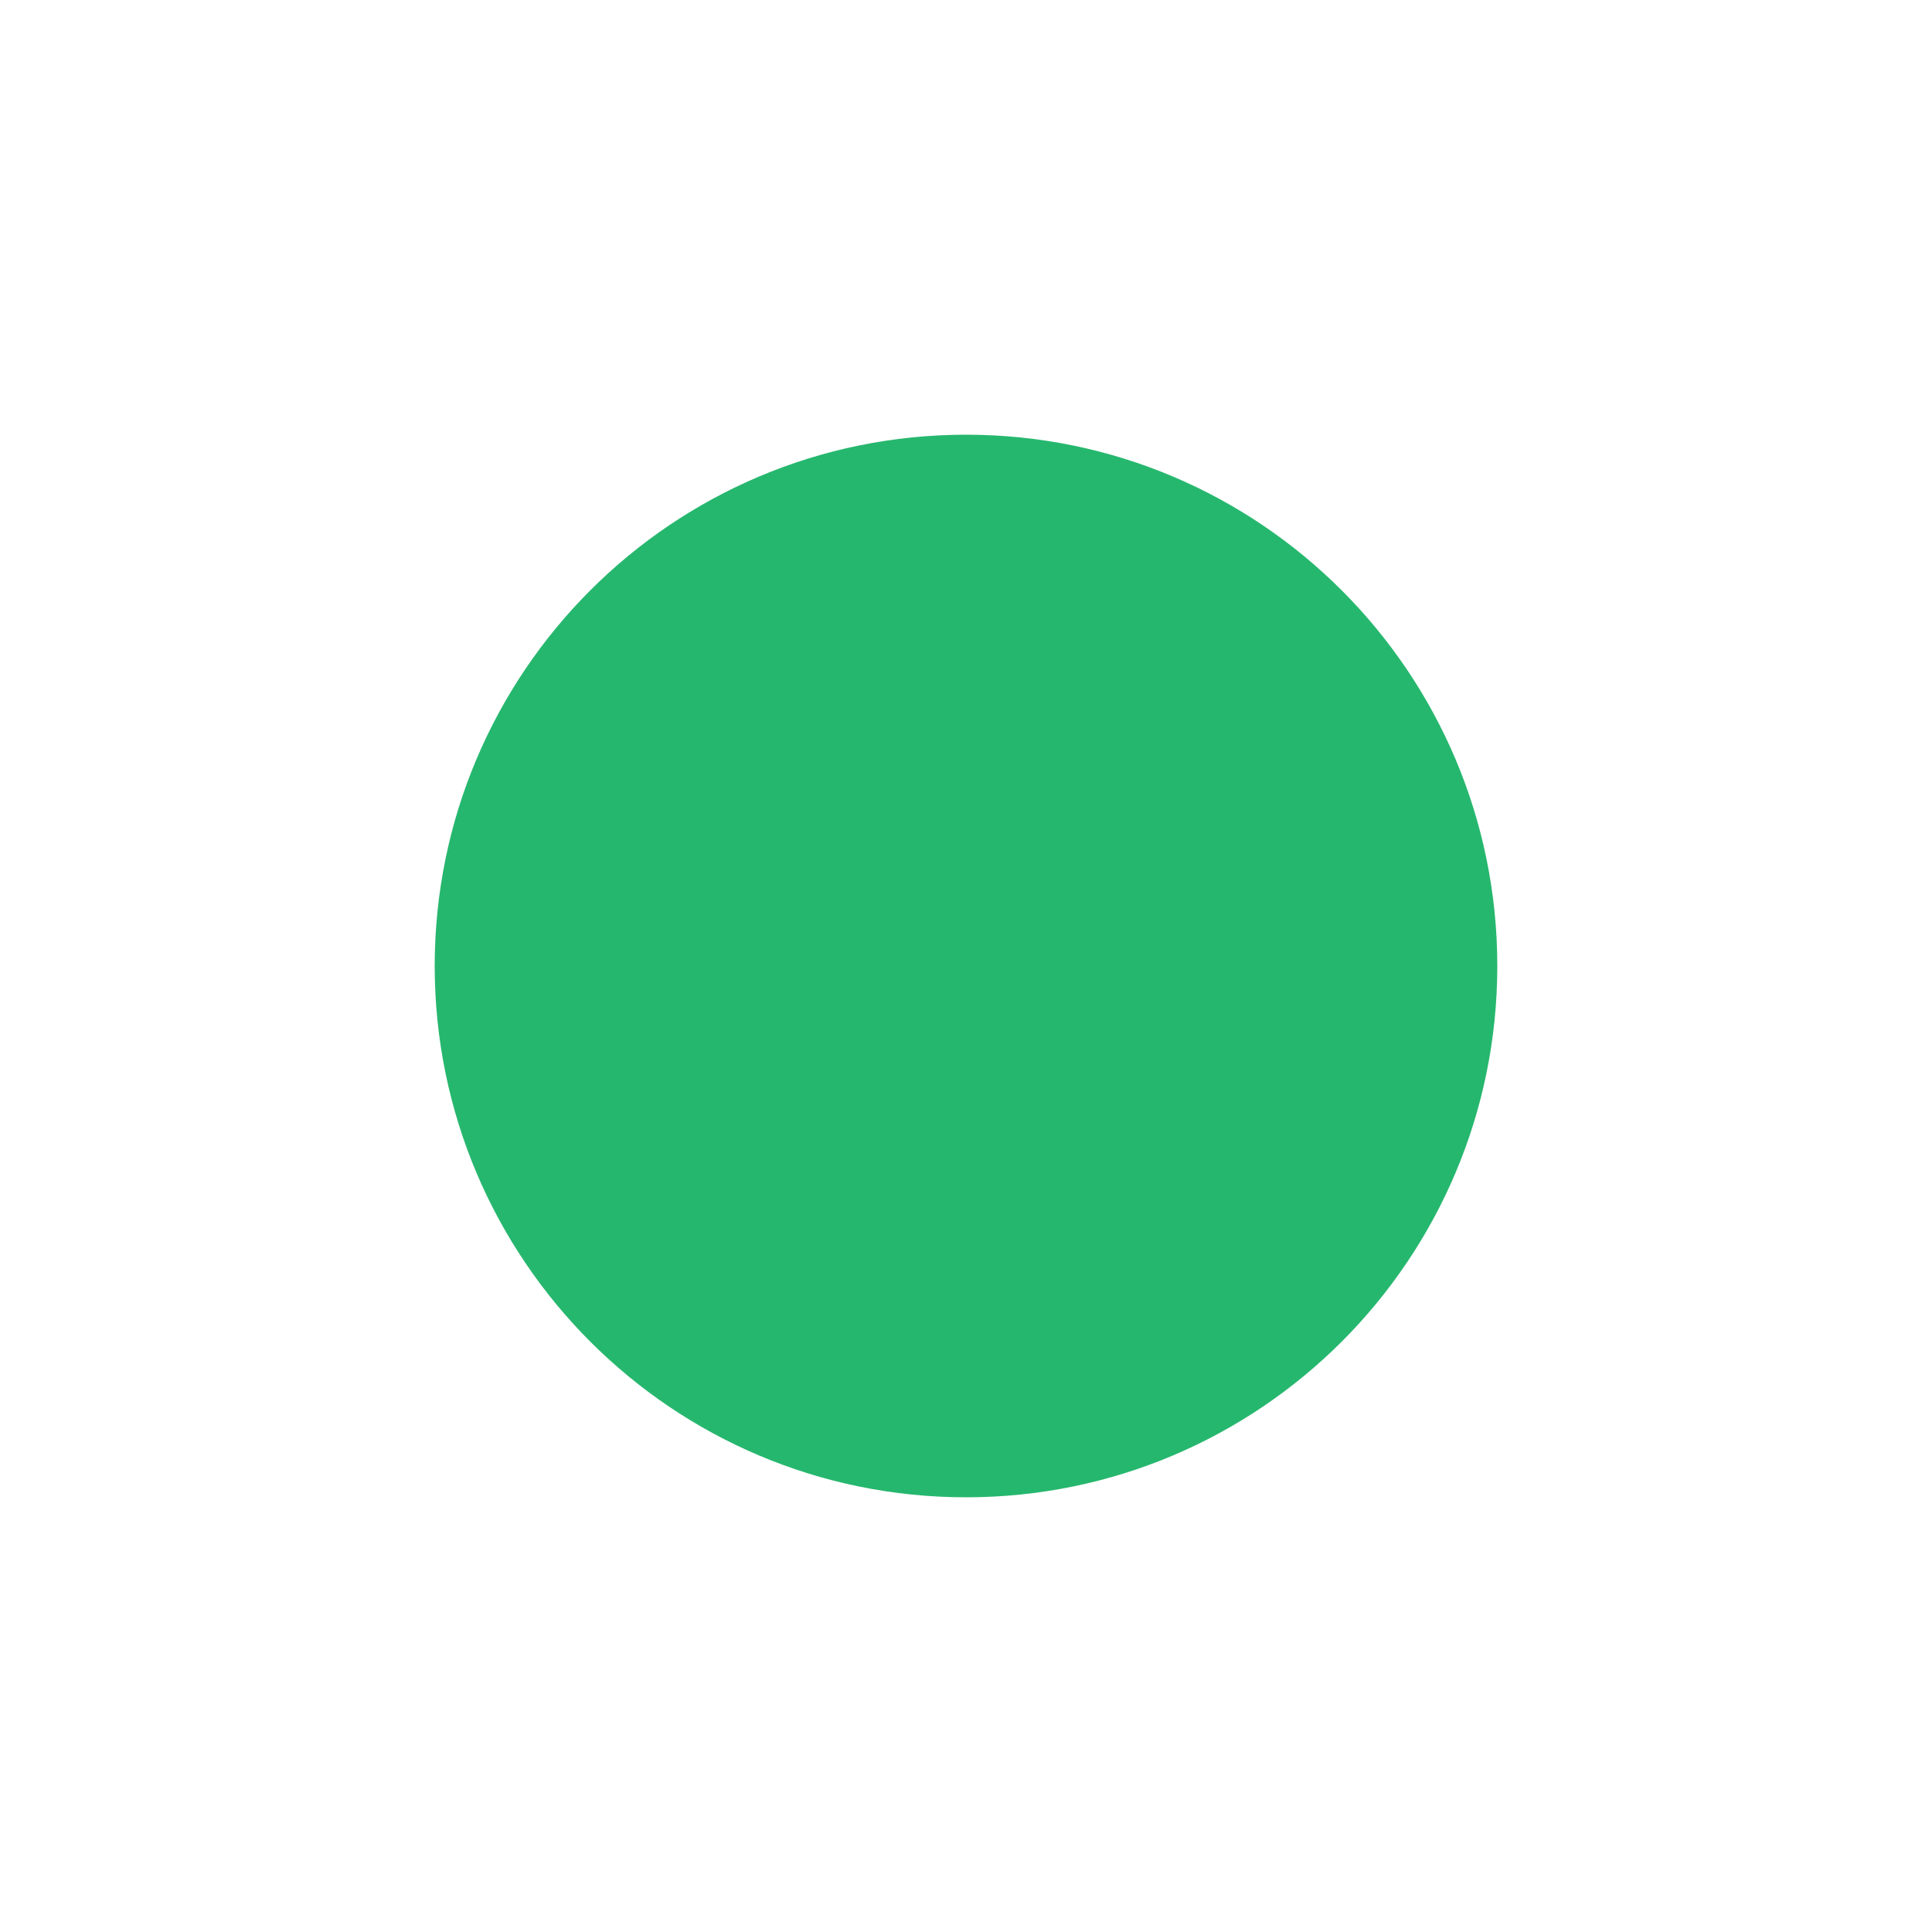
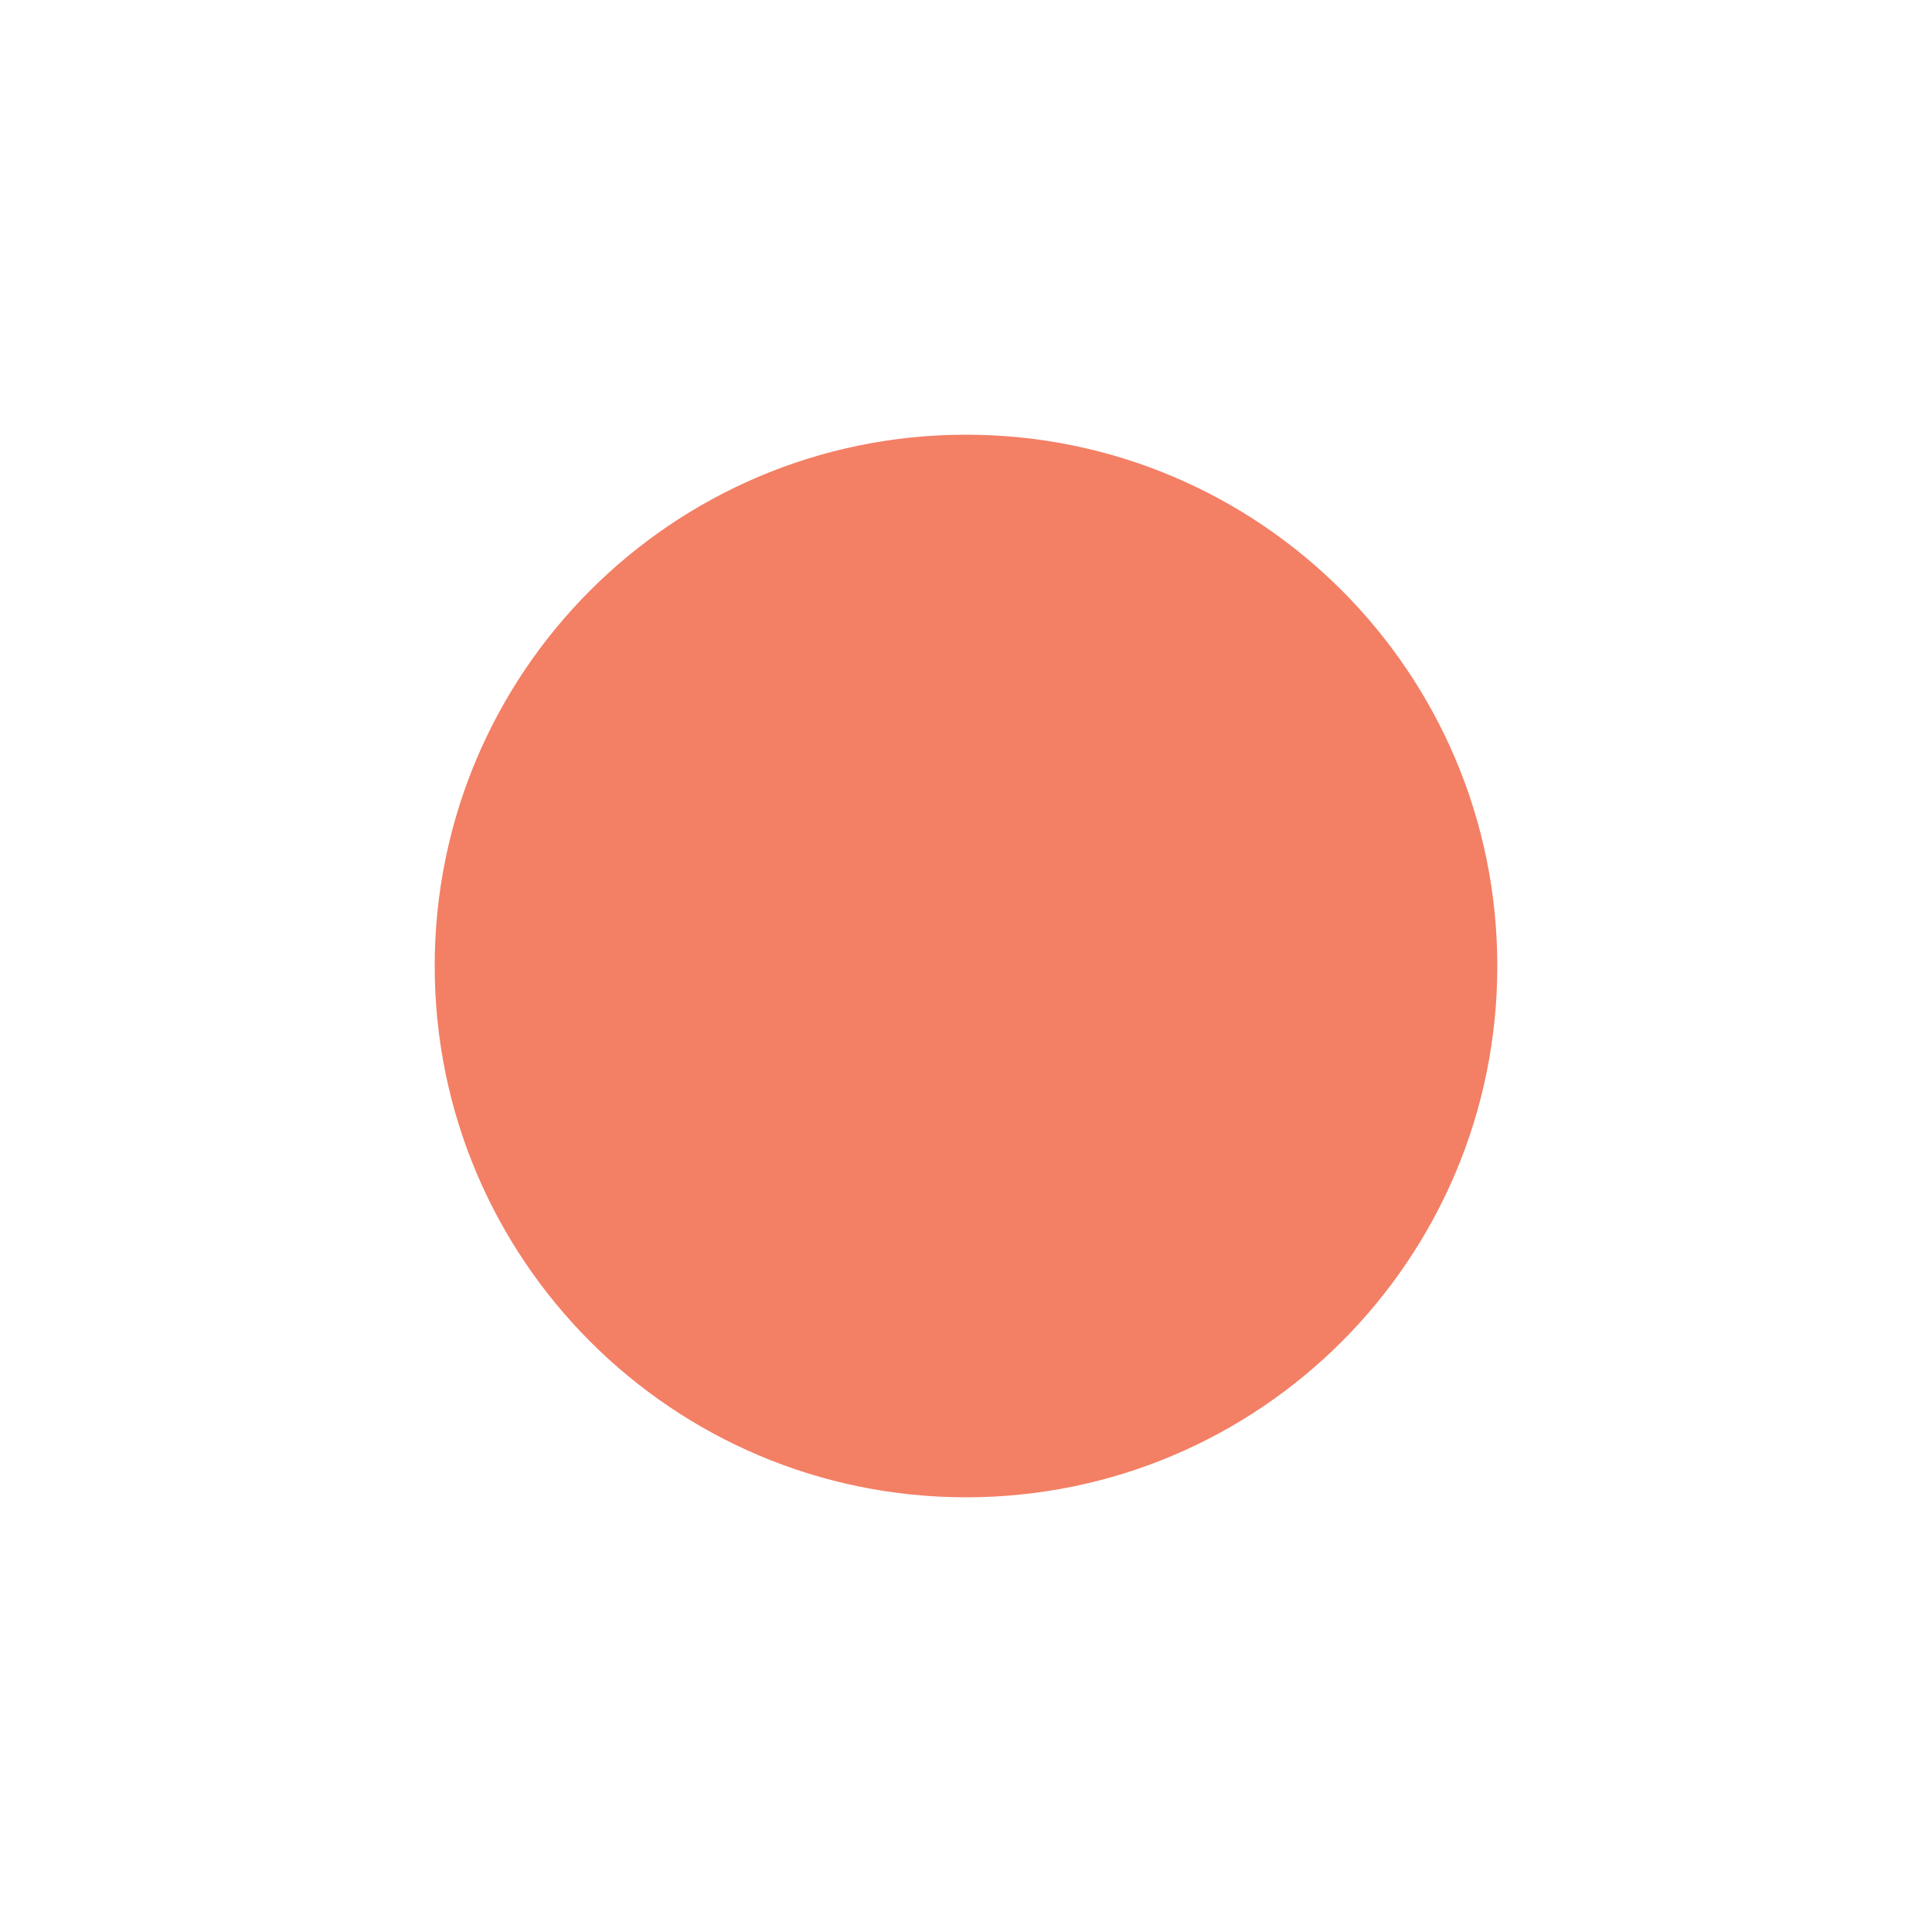
<svg xmlns="http://www.w3.org/2000/svg" width="40" height="40" viewbox="0 0 40 40">
-   <circle cx="20" cy="20" fill="none" r="10" stroke="#26b76e" stroke-width="2">
+   <circle cx="20" cy="20" fill="none" r="10" stroke="#F37F65" stroke-width="2">
    <animate attributeName="r" from="8" to="20" dur="1.5s" begin="0s" repeatCount="indefinite" />
    <animate attributeName="opacity" from="1" to="0" dur="1.5s" begin="0s" repeatCount="indefinite" />
  </circle>
-   <circle cx="20" cy="20" fill="#26b76e" r="10" />
+   <circle cx="20" cy="20" fill="#F37F65" r="10" />
</svg>
